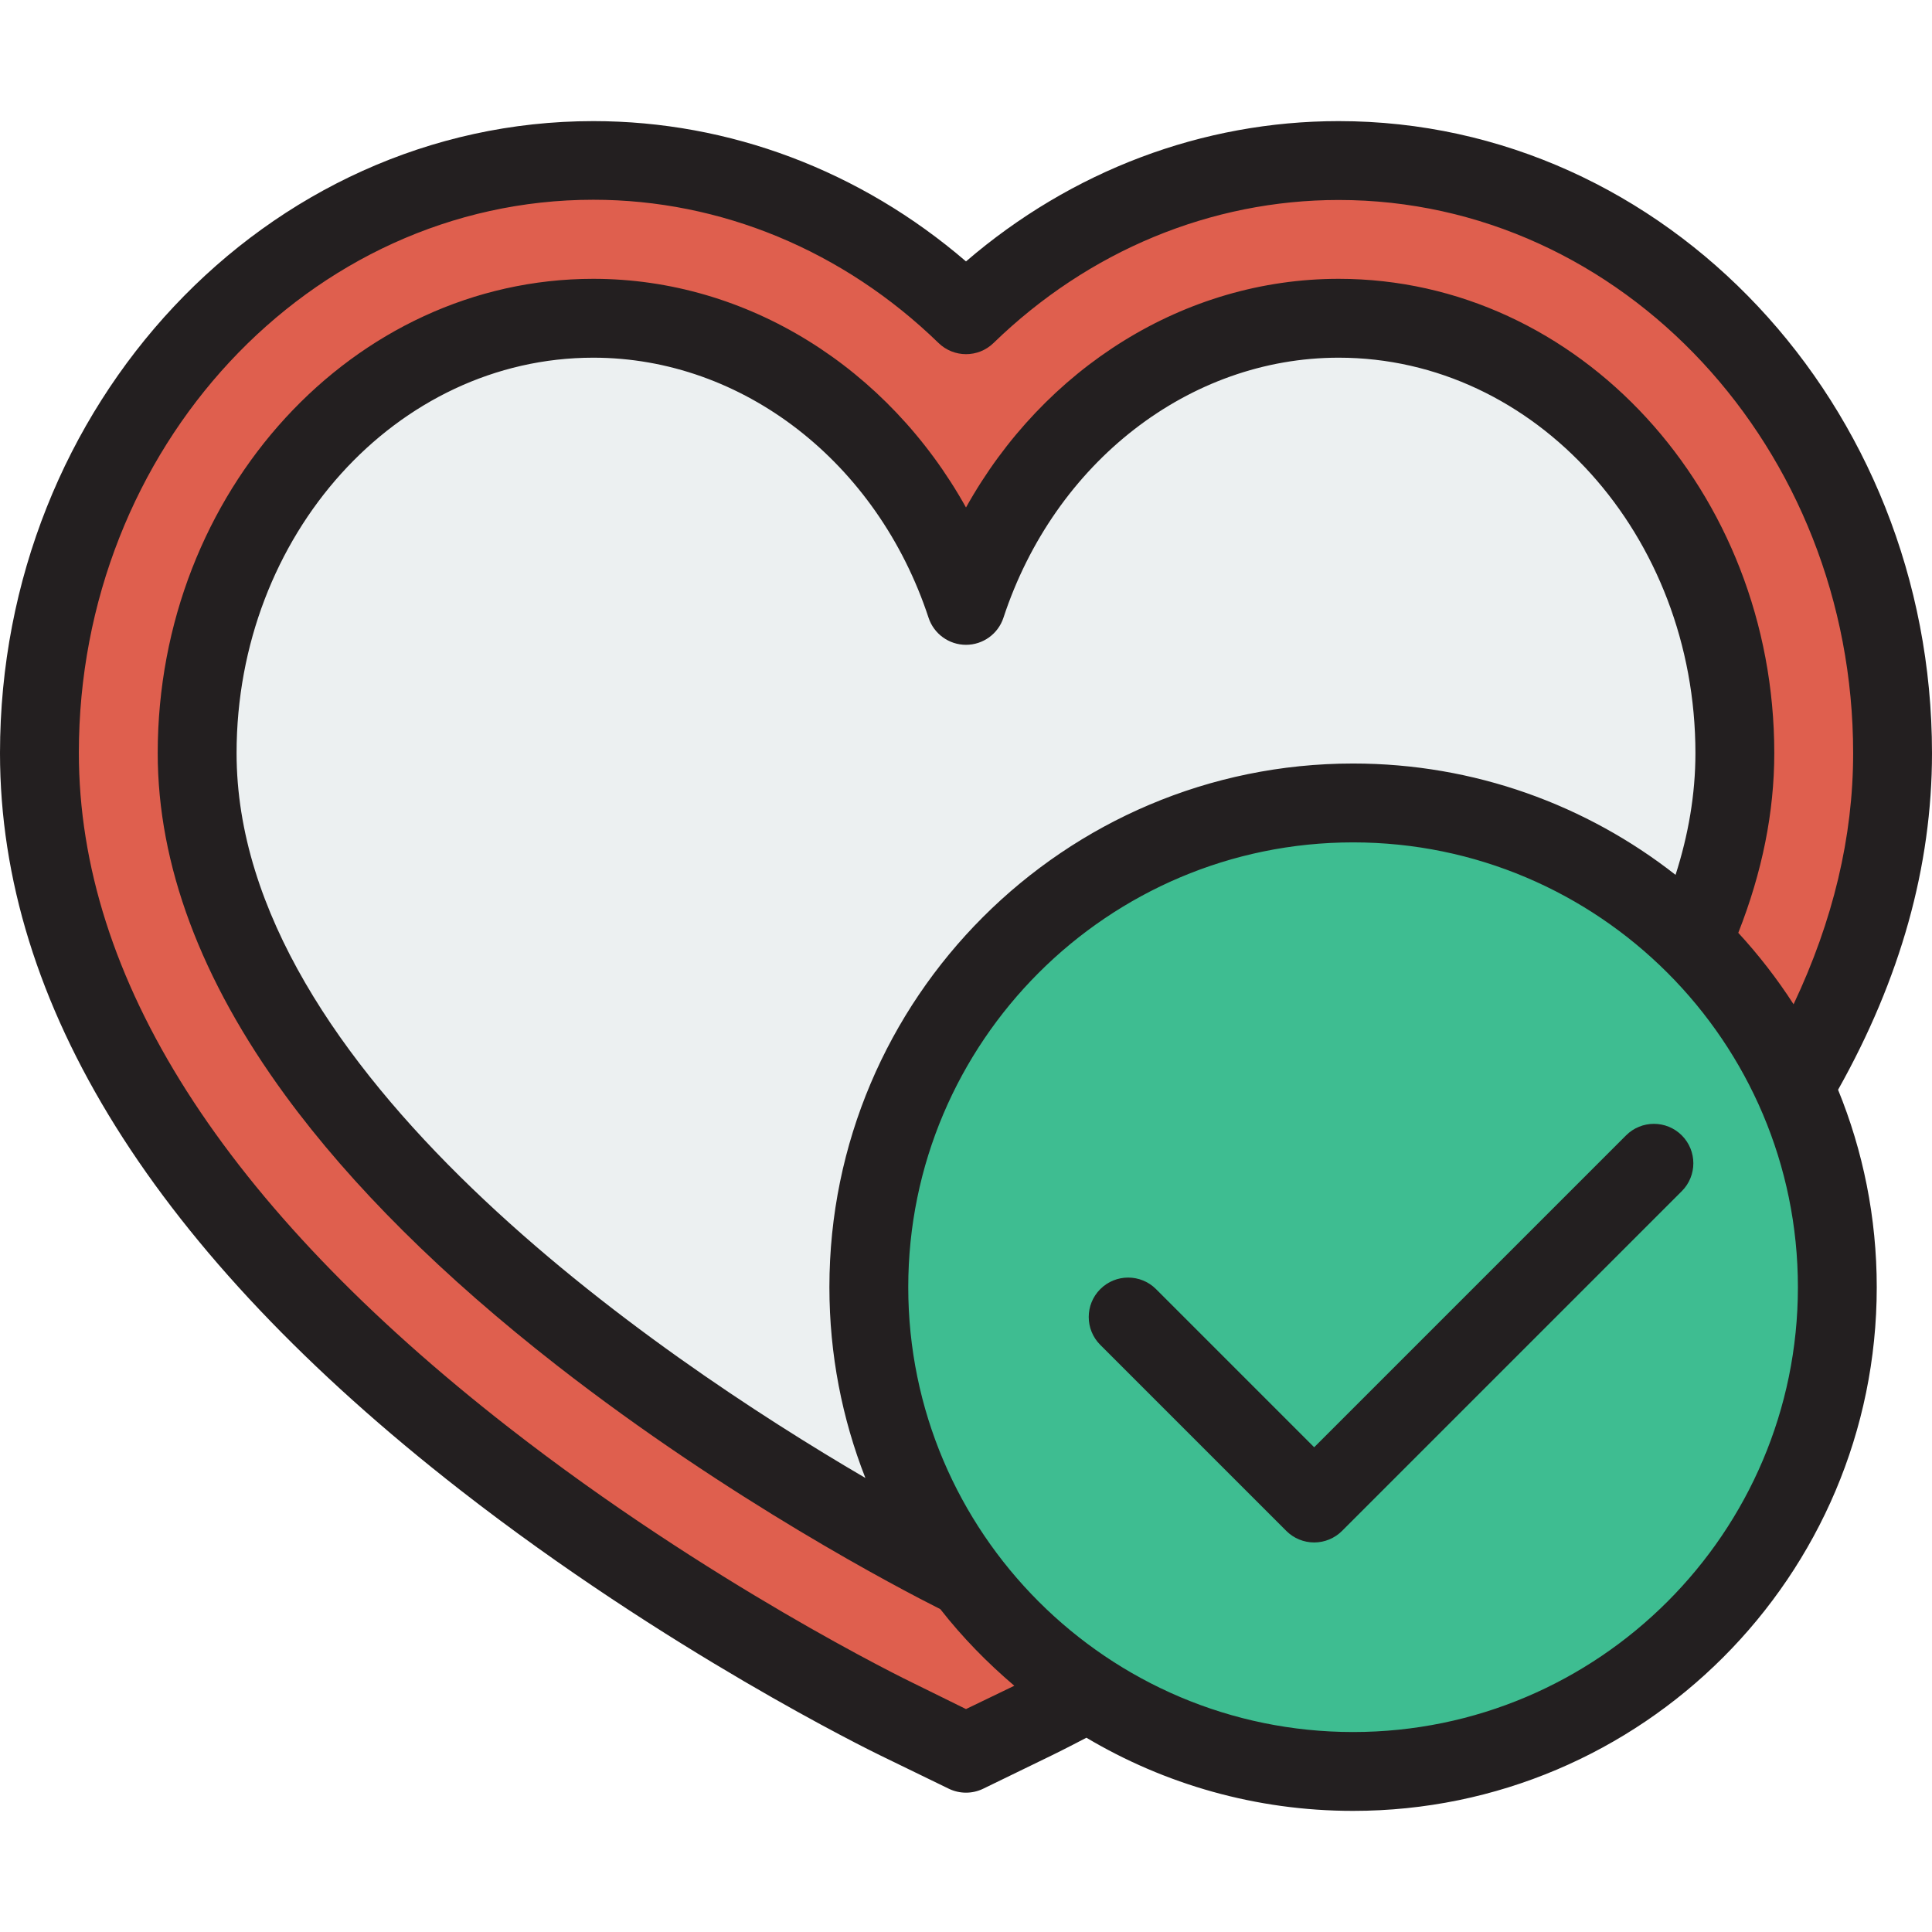
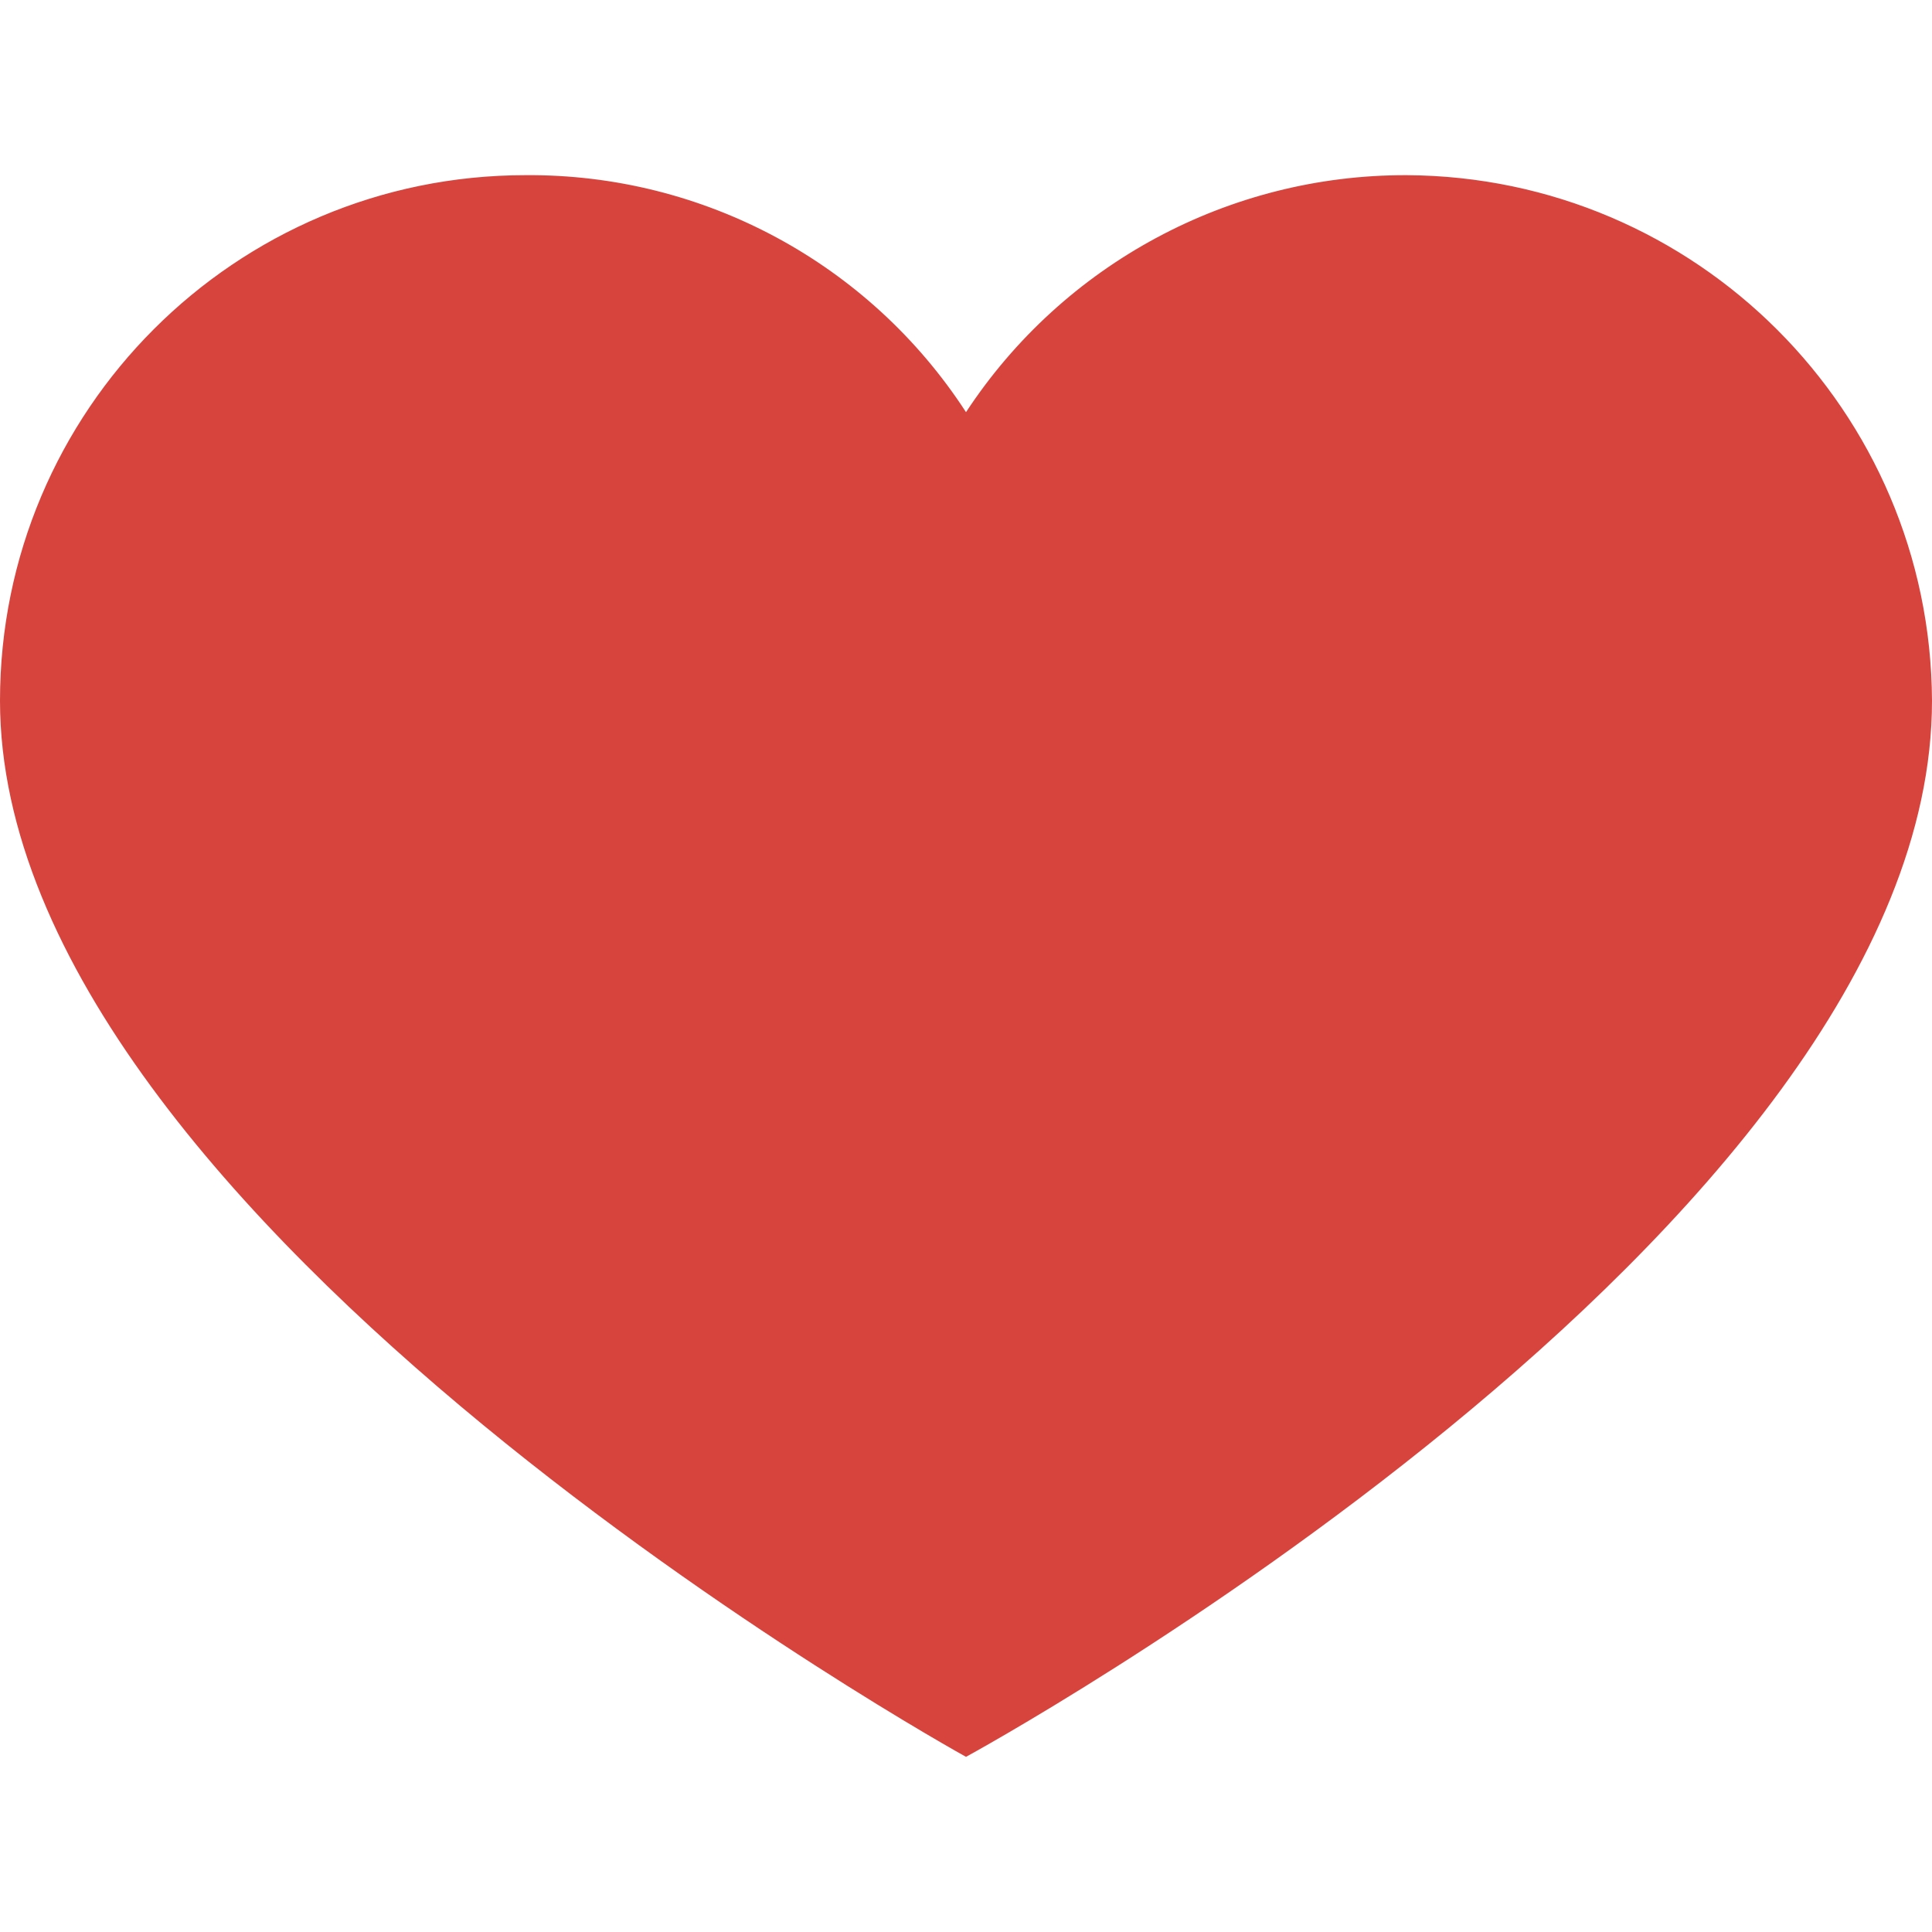
- <svg xmlns="http://www.w3.org/2000/svg" version="1.1" id="Layer_1" x="0px" y="0px" viewBox="0 0 512 512" style="enable-background:new 0 0 512 512;" xml:space="preserve">
-   <path style="fill:#DF5F4E;" d="M237.73,455.745c-2.242-1.089-55.511-27.162-109.299-69.081  C50.144,325.652,10.449,262.713,10.449,199.597c0-86.598,65.847-157.05,146.785-157.05c37.334,0,72.308,15.179,98.766,40.881  c26.458-25.701,61.432-40.881,98.766-40.881c80.938,0,146.785,70.452,146.785,157.05c0,63.116-39.695,126.054-117.982,187.066  c-53.788,41.919-107.057,67.992-109.299,69.081L256,464.625L237.73,455.745z" />
-   <path style="fill:#ECF0F1;" d="M354.767,84.343c-45.457,0-84.163,31.717-98.767,76.091c-14.603-44.374-53.309-76.091-98.767-76.091  c-57.983,0-104.988,51.601-104.988,115.254C52.245,319.121,256,418.155,256,418.155s203.755-99.033,203.755-218.557  C459.755,135.944,412.75,84.343,354.767,84.343z" />
-   <circle style="fill:#3EBD91;" cx="358.578" cy="341.117" r="128.334" />
+ <svg xmlns="http://www.w3.org/2000/svg" version="1.1" id="Capa_1" x="0px" y="0px" viewBox="0 0 391.837 391.837" style="enable-background:new 0 0 391.837 391.837;" xml:space="preserve">
  <g>
-     <path style="fill:#231F20;" d="M430.918,300.891l-82.648,82.648l-41.907-41.908c-4.08-4.078-10.695-4.079-14.778,0   c-4.08,4.08-4.08,10.697,0,14.778l49.296,49.297c1.96,1.959,4.617,3.06,7.388,3.06c2.771,0,5.428-1.101,7.388-3.06l90.037-90.037   c4.08-4.08,4.08-10.697,0-14.778C441.615,296.812,435,296.812,430.918,300.891z" />
-     <path style="fill:#231F20;" d="M512,199.597c0-92.361-70.535-167.5-157.234-167.5c-36.085,0-70.799,13.133-98.766,37.18   c-27.968-24.046-62.681-37.18-98.766-37.18C70.535,32.097,0,107.237,0,199.597c0,66.504,41.05,132.213,122.008,195.308   c54.686,42.619,108.825,69.105,111.153,70.237l18.27,8.882c1.442,0.701,3.005,1.051,4.568,1.051c1.563,0,3.126-0.35,4.568-1.051   l18.266-8.881c0.52-0.253,3.758-1.836,9.078-4.626c20.712,12.306,44.877,19.385,70.667,19.385   c76.523,0,138.78-62.257,138.78-138.781c0-18.502-3.649-36.165-10.249-52.32C503.662,259.337,512,229.548,512,199.597z M256,452.92   l-13.702-6.749c-0.001,0-0.002,0-0.003,0c-2.198-1.045-54.444-26.533-107.441-67.837C59.238,319.404,20.898,259.208,20.898,199.479   c0-80.836,61.16-146.543,136.336-146.543c33.818,0,66.308,13.501,91.486,37.959c4.055,3.939,10.506,3.956,14.562,0.017   c25.178-24.458,57.667-37.915,91.486-37.915c75.174,0,136.334,65.778,136.334,146.615c0,22.142-5.298,44.35-15.785,66.531   c-4.34-6.734-9.249-13.065-14.655-18.936c6.338-16.067,9.542-31.979,9.542-47.611c0-69.313-51.785-125.704-115.438-125.704   c-40.807,0-78.132,23.572-98.766,60.596c-20.635-37.025-57.959-60.596-98.767-60.596C93.581,73.893,41.796,130.284,41.796,199.597   c0,29.53,11.39,60.061,33.855,90.746c17.471,23.864,41.711,47.952,72.049,71.596c45.818,35.708,90.973,59.21,101.502,64.506   c5.827,7.453,12.401,14.175,19.602,20.298L256,452.92z M444.04,231.847c-23.575-18.478-53.252-29.508-85.459-29.508   c-76.524,0-138.782,62.257-138.782,138.78c0,17.83,3.383,34.885,9.536,50.559c-55.762-32.617-166.64-108.051-166.64-192.081   c0-57.791,42.41-104.806,94.539-104.806c39.576,0,75.278,27.693,88.841,68.909c1.411,4.286,5.414,7.183,9.925,7.183   c4.512,0,8.515-2.896,9.925-7.183c13.563-41.216,49.266-68.909,88.84-68.909c52.13,0,94.54,47.015,94.54,104.806   C449.306,210.517,447.427,221.292,444.04,231.847z M358.581,459.005c-65.002,0-117.884-52.882-117.884-117.883   s52.882-117.882,117.884-117.882c65.001,0,117.882,52.881,117.882,117.882S423.582,459.005,358.581,459.005z" />
+     <path style="fill:#D7443E;" d="M285.257,35.528c58.743,0.286,106.294,47.836,106.58,106.58   c0,107.624-195.918,214.204-195.918,214.204S0,248.165,0,142.108c0-58.862,47.717-106.58,106.58-106.58l0,0   c36.032-0.281,69.718,17.842,89.339,48.065C215.674,53.517,249.273,35.441,285.257,35.528z" />
  </g>
  <g>
</g>
  <g>
</g>
  <g>
</g>
  <g>
</g>
  <g>
</g>
  <g>
</g>
  <g>
</g>
  <g>
</g>
  <g>
</g>
  <g>
</g>
  <g>
</g>
  <g>
</g>
  <g>
</g>
  <g>
</g>
  <g>
</g>
</svg>
